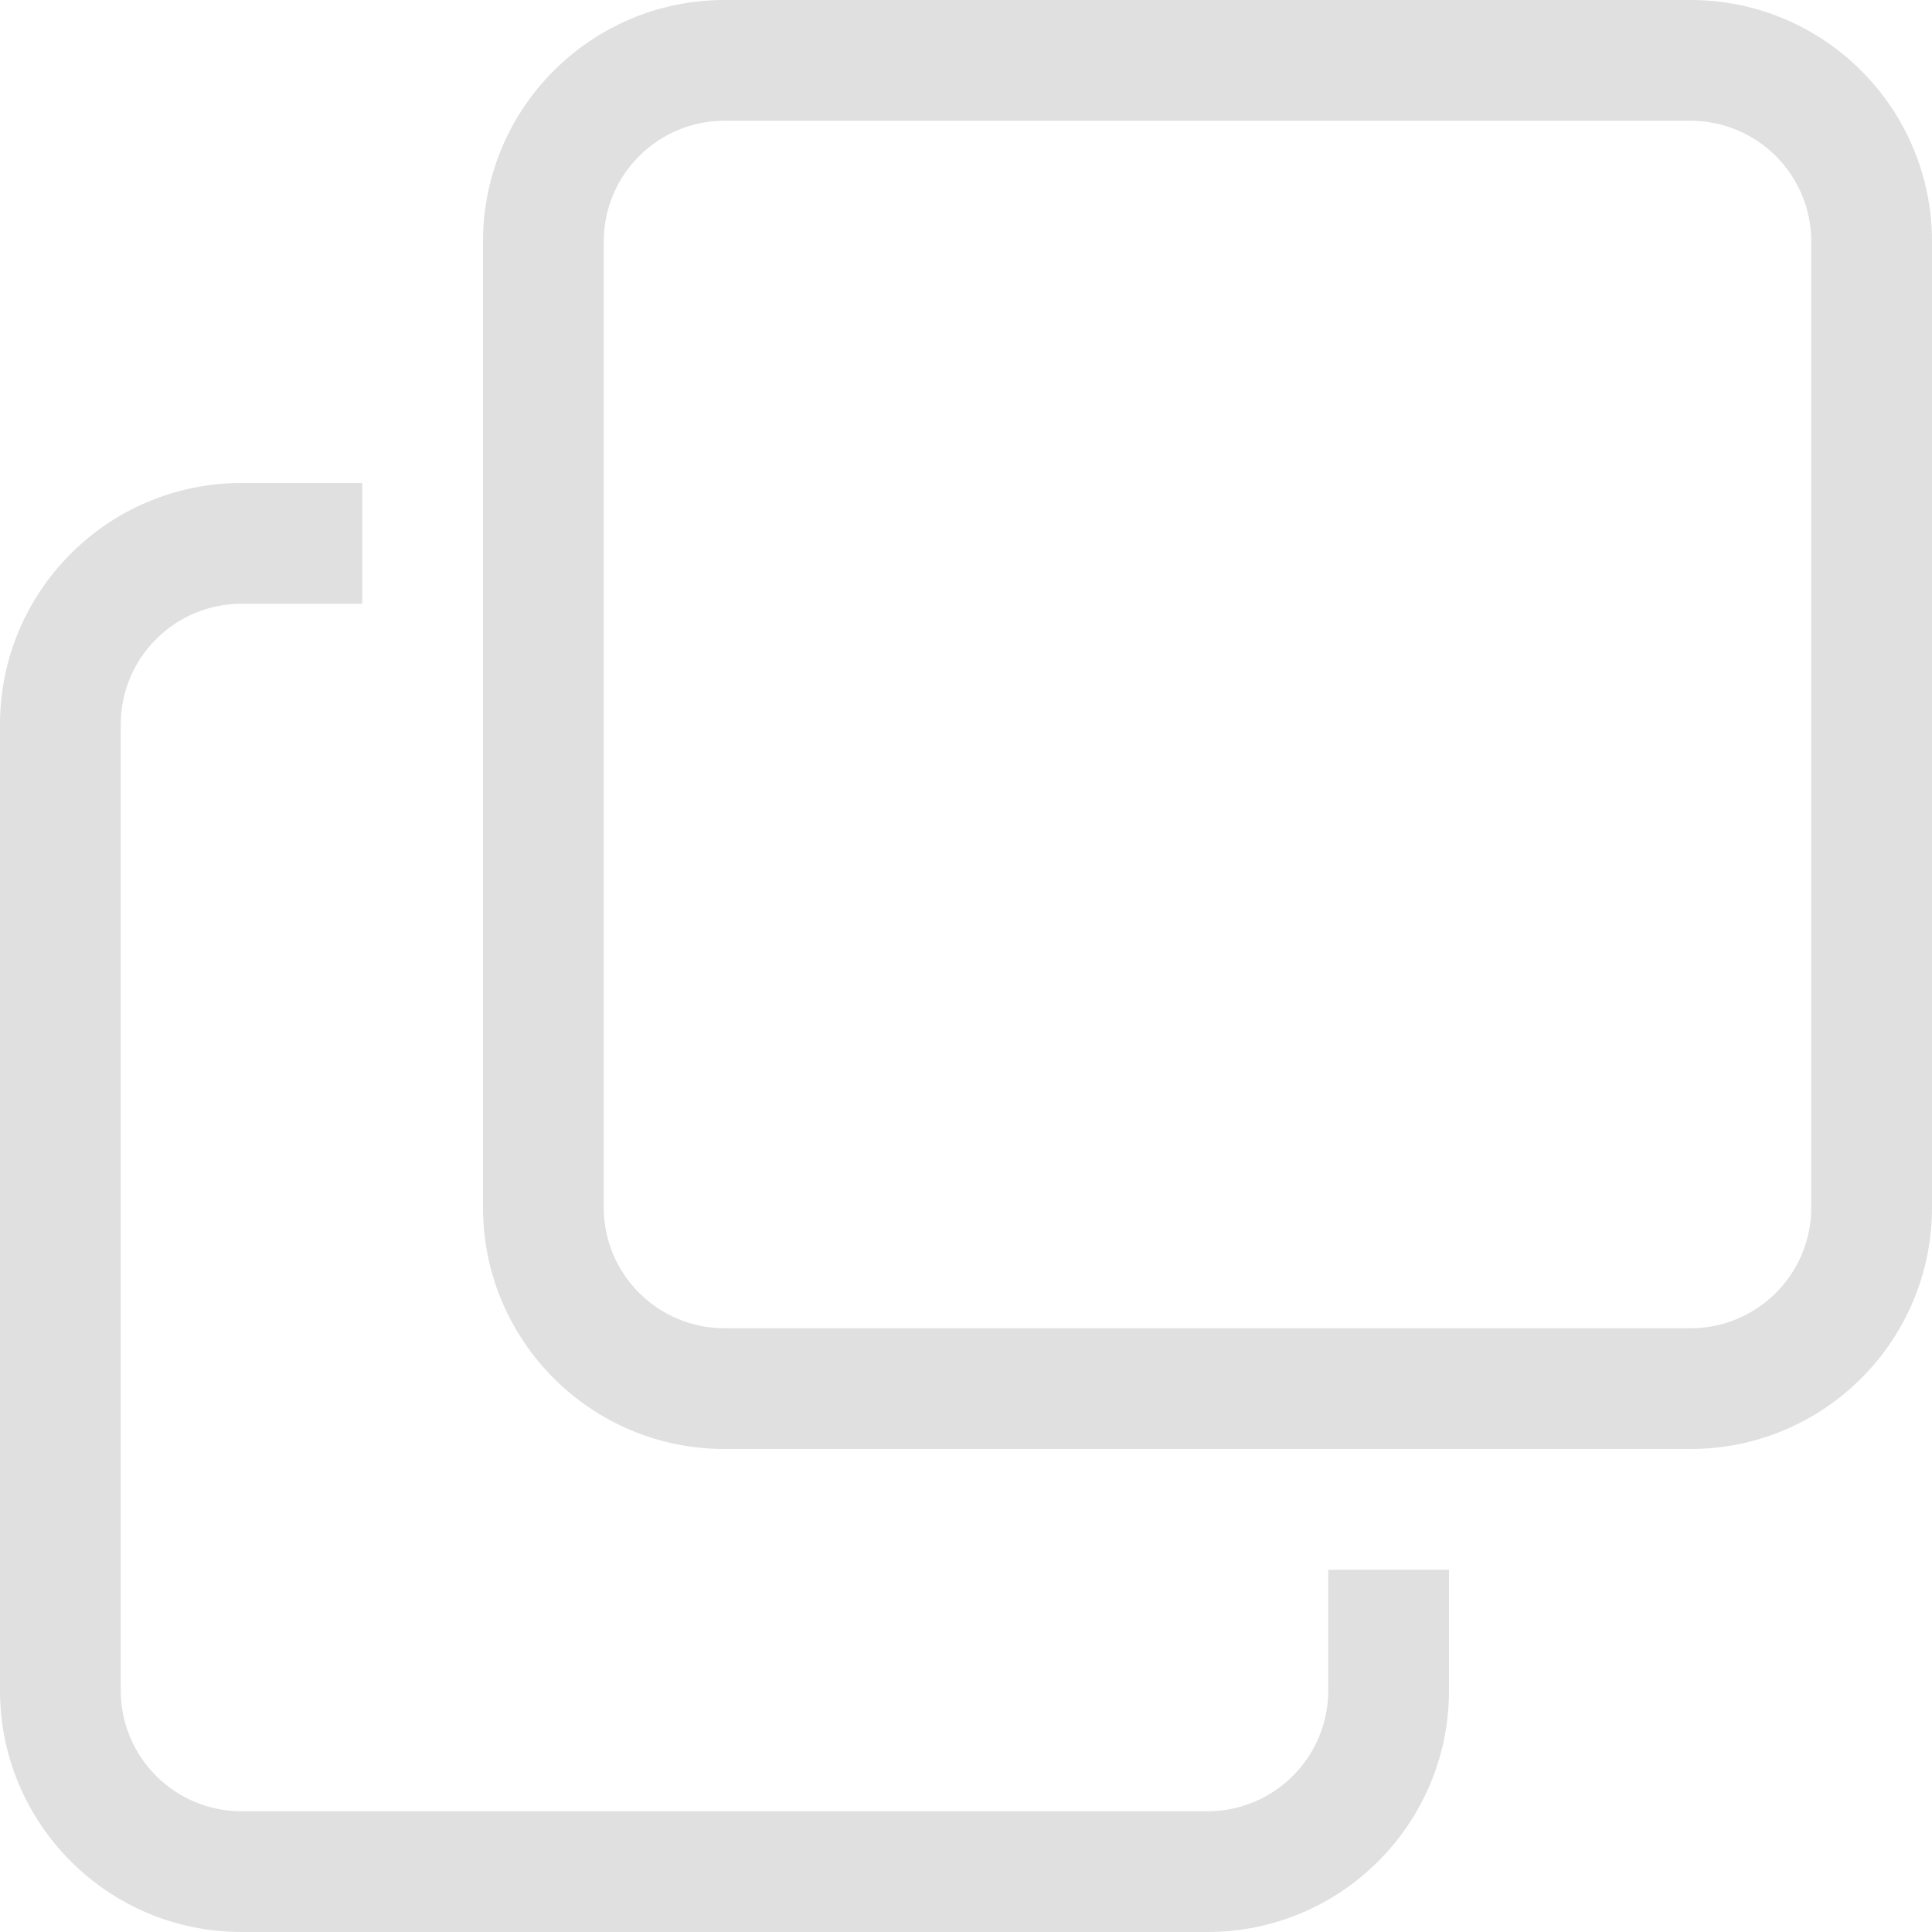
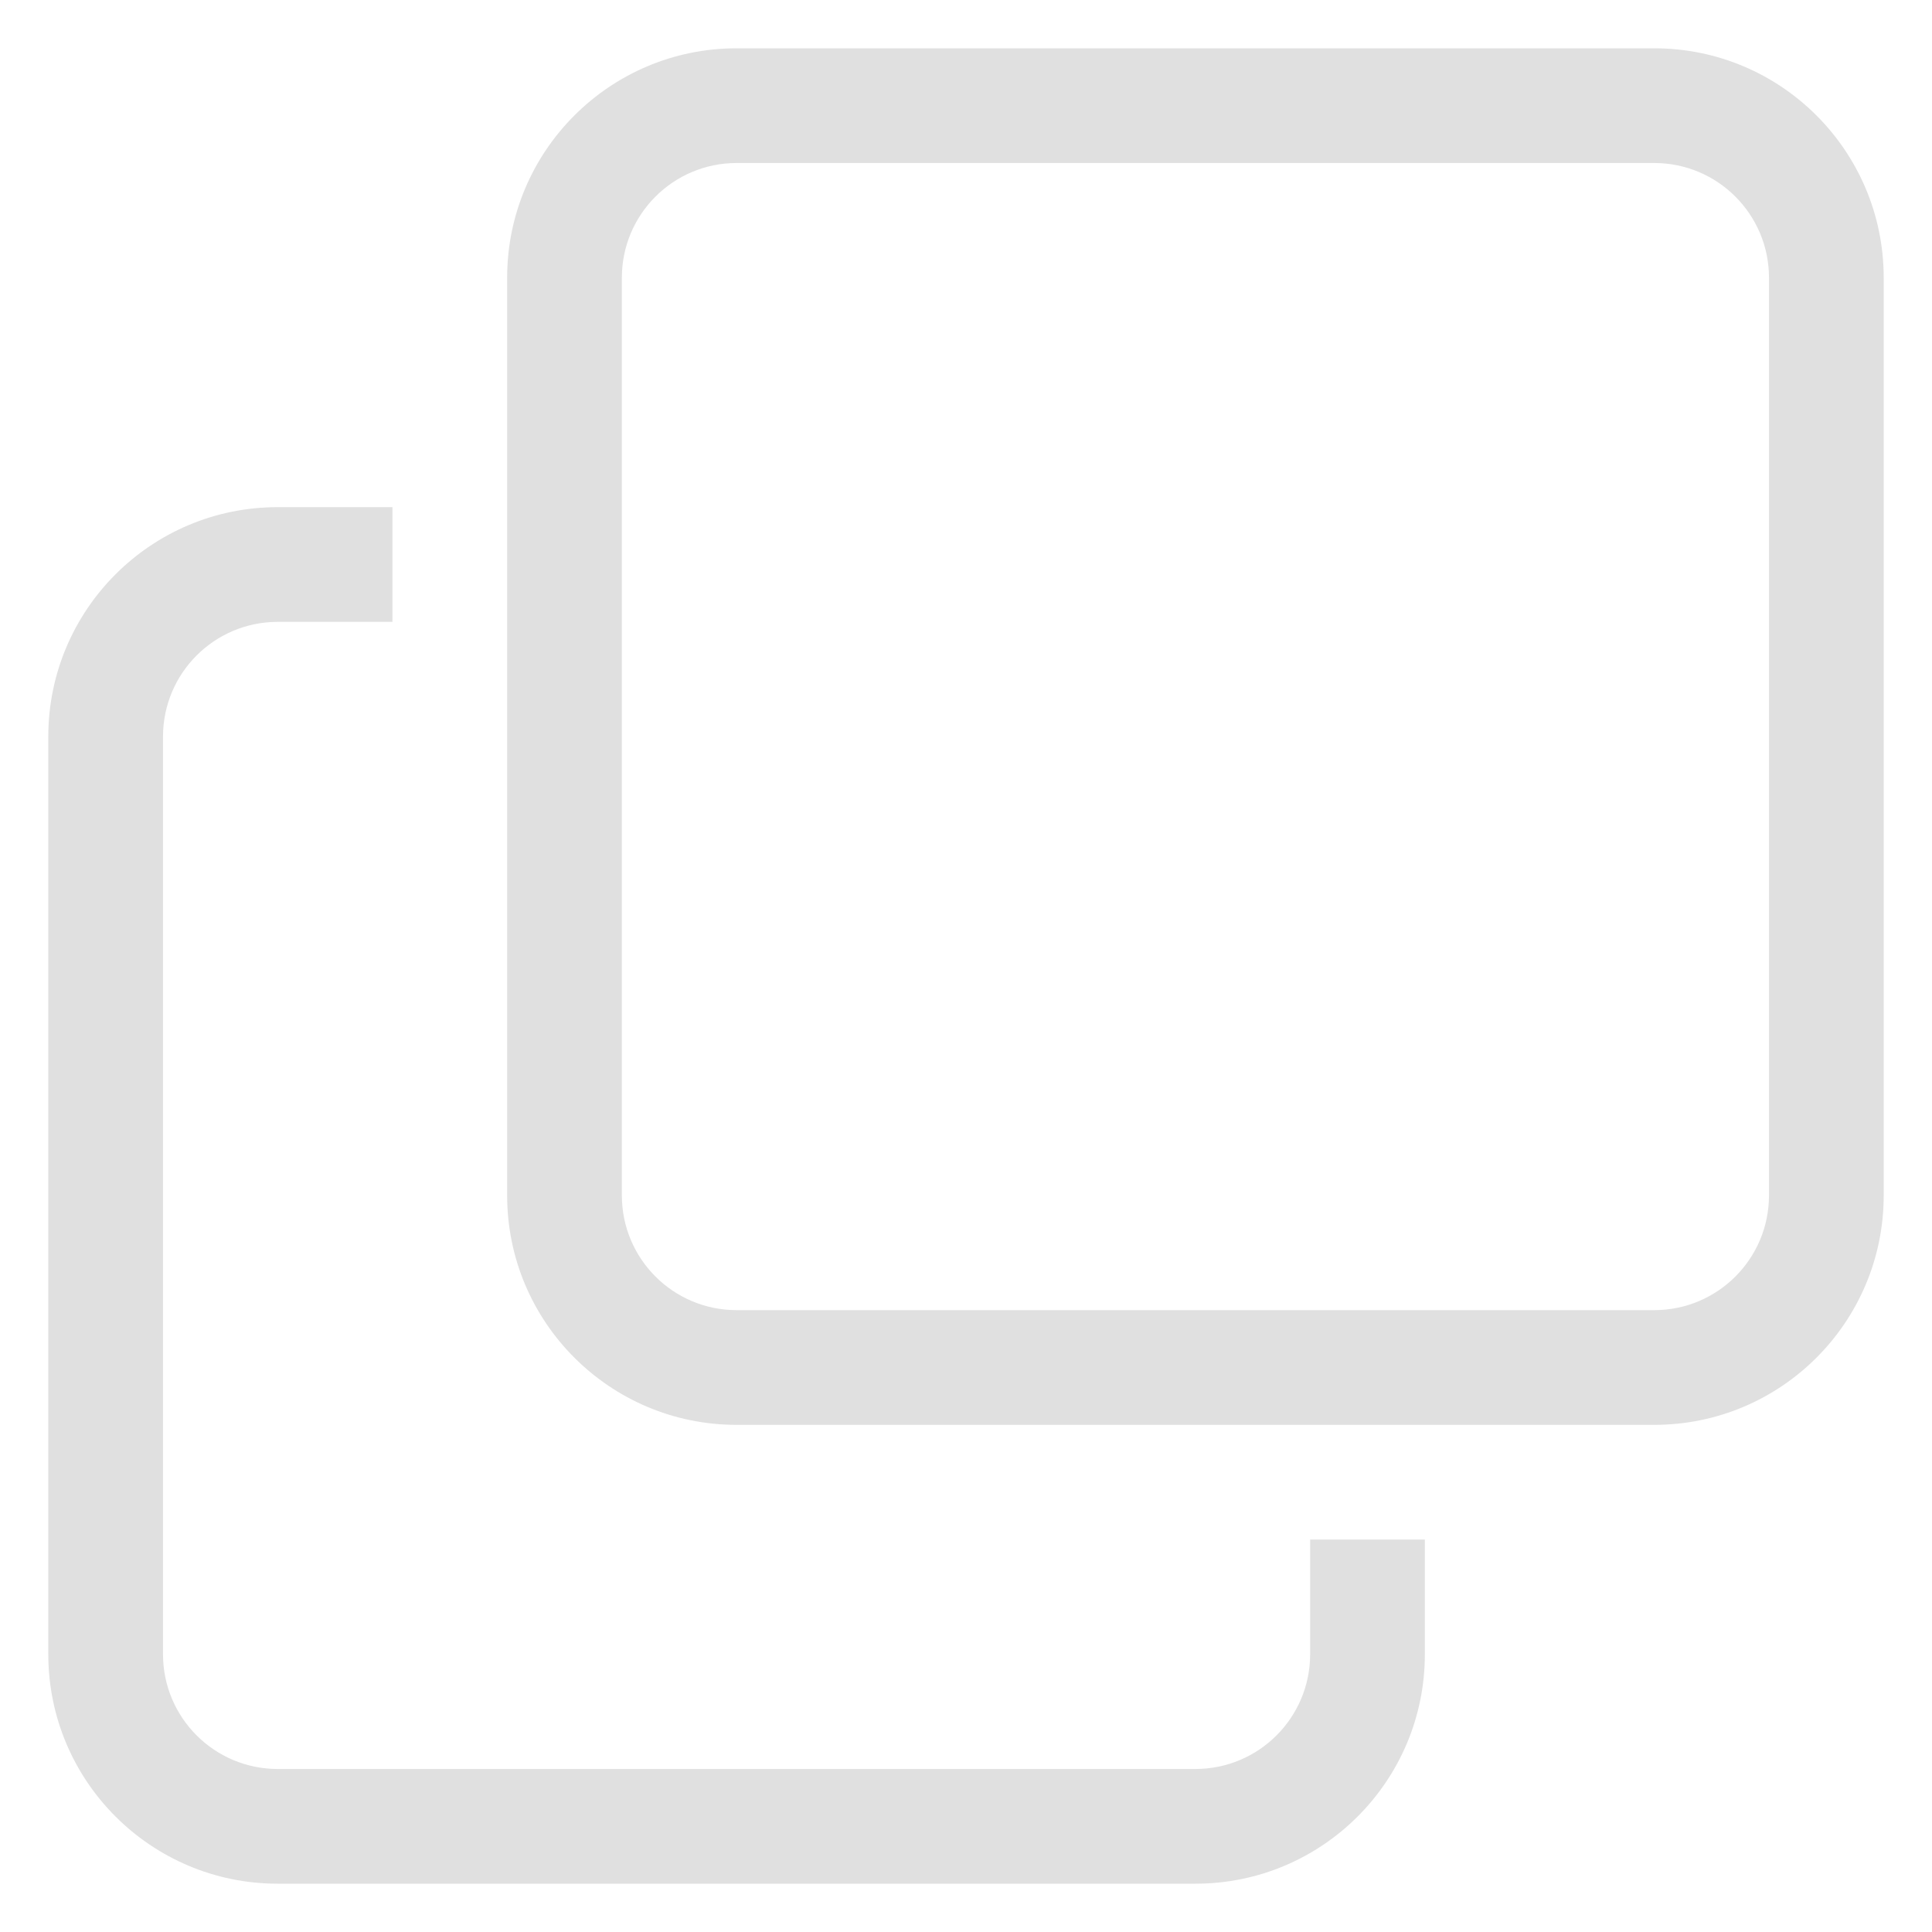
<svg xmlns="http://www.w3.org/2000/svg" width="24" height="24" viewBox="0 0 16 16">
  <path d="M0 0h16v16H0z" fill="none" />
-   <path fill="#e0e0e0" fill-rule="evenodd" d="M4 2a2 2 0 0 1 2-2h8a2 2 0 0 1 2 2v8a2 2 0 0 1-2 2H6a2 2 0 0 1-2-2zm2-1a1 1 0 0 0-1 1v8a1 1 0 0 0 1 1h8a1 1 0 0 0 1-1V2a1 1 0 0 0-1-1zM2 5a1 1 0 0 0-1 1v8a1 1 0 0 0 1 1h8a1 1 0 0 0 1-1v-1h1v1a2 2 0 0 1-2 2H2a2 2 0 0 1-2-2V6a2 2 0 0 1 2-2h1v1z" />
+   <g transform="translate(8, 8) scale(0.95) translate(-8, -8)">
+     <path fill="#e0e0e0" fill-rule="evenodd" d="M4 2a2 2 0 0 1 2-2h8a2 2 0 0 1 2 2v8a2 2 0 0 1-2 2H6a2 2 0 0 1-2-2zm2-1a1 1 0 0 0-1 1v8a1 1 0 0 0 1 1h8a1 1 0 0 0 1-1V2a1 1 0 0 0-1-1zM2 5a1 1 0 0 0-1 1v8a1 1 0 0 0 1 1h8a1 1 0 0 0 1-1v-1h1v1a2 2 0 0 1-2 2H2a2 2 0 0 1-2-2V6a2 2 0 0 1 2-2h1v1z" />
+   </g>
</svg>
